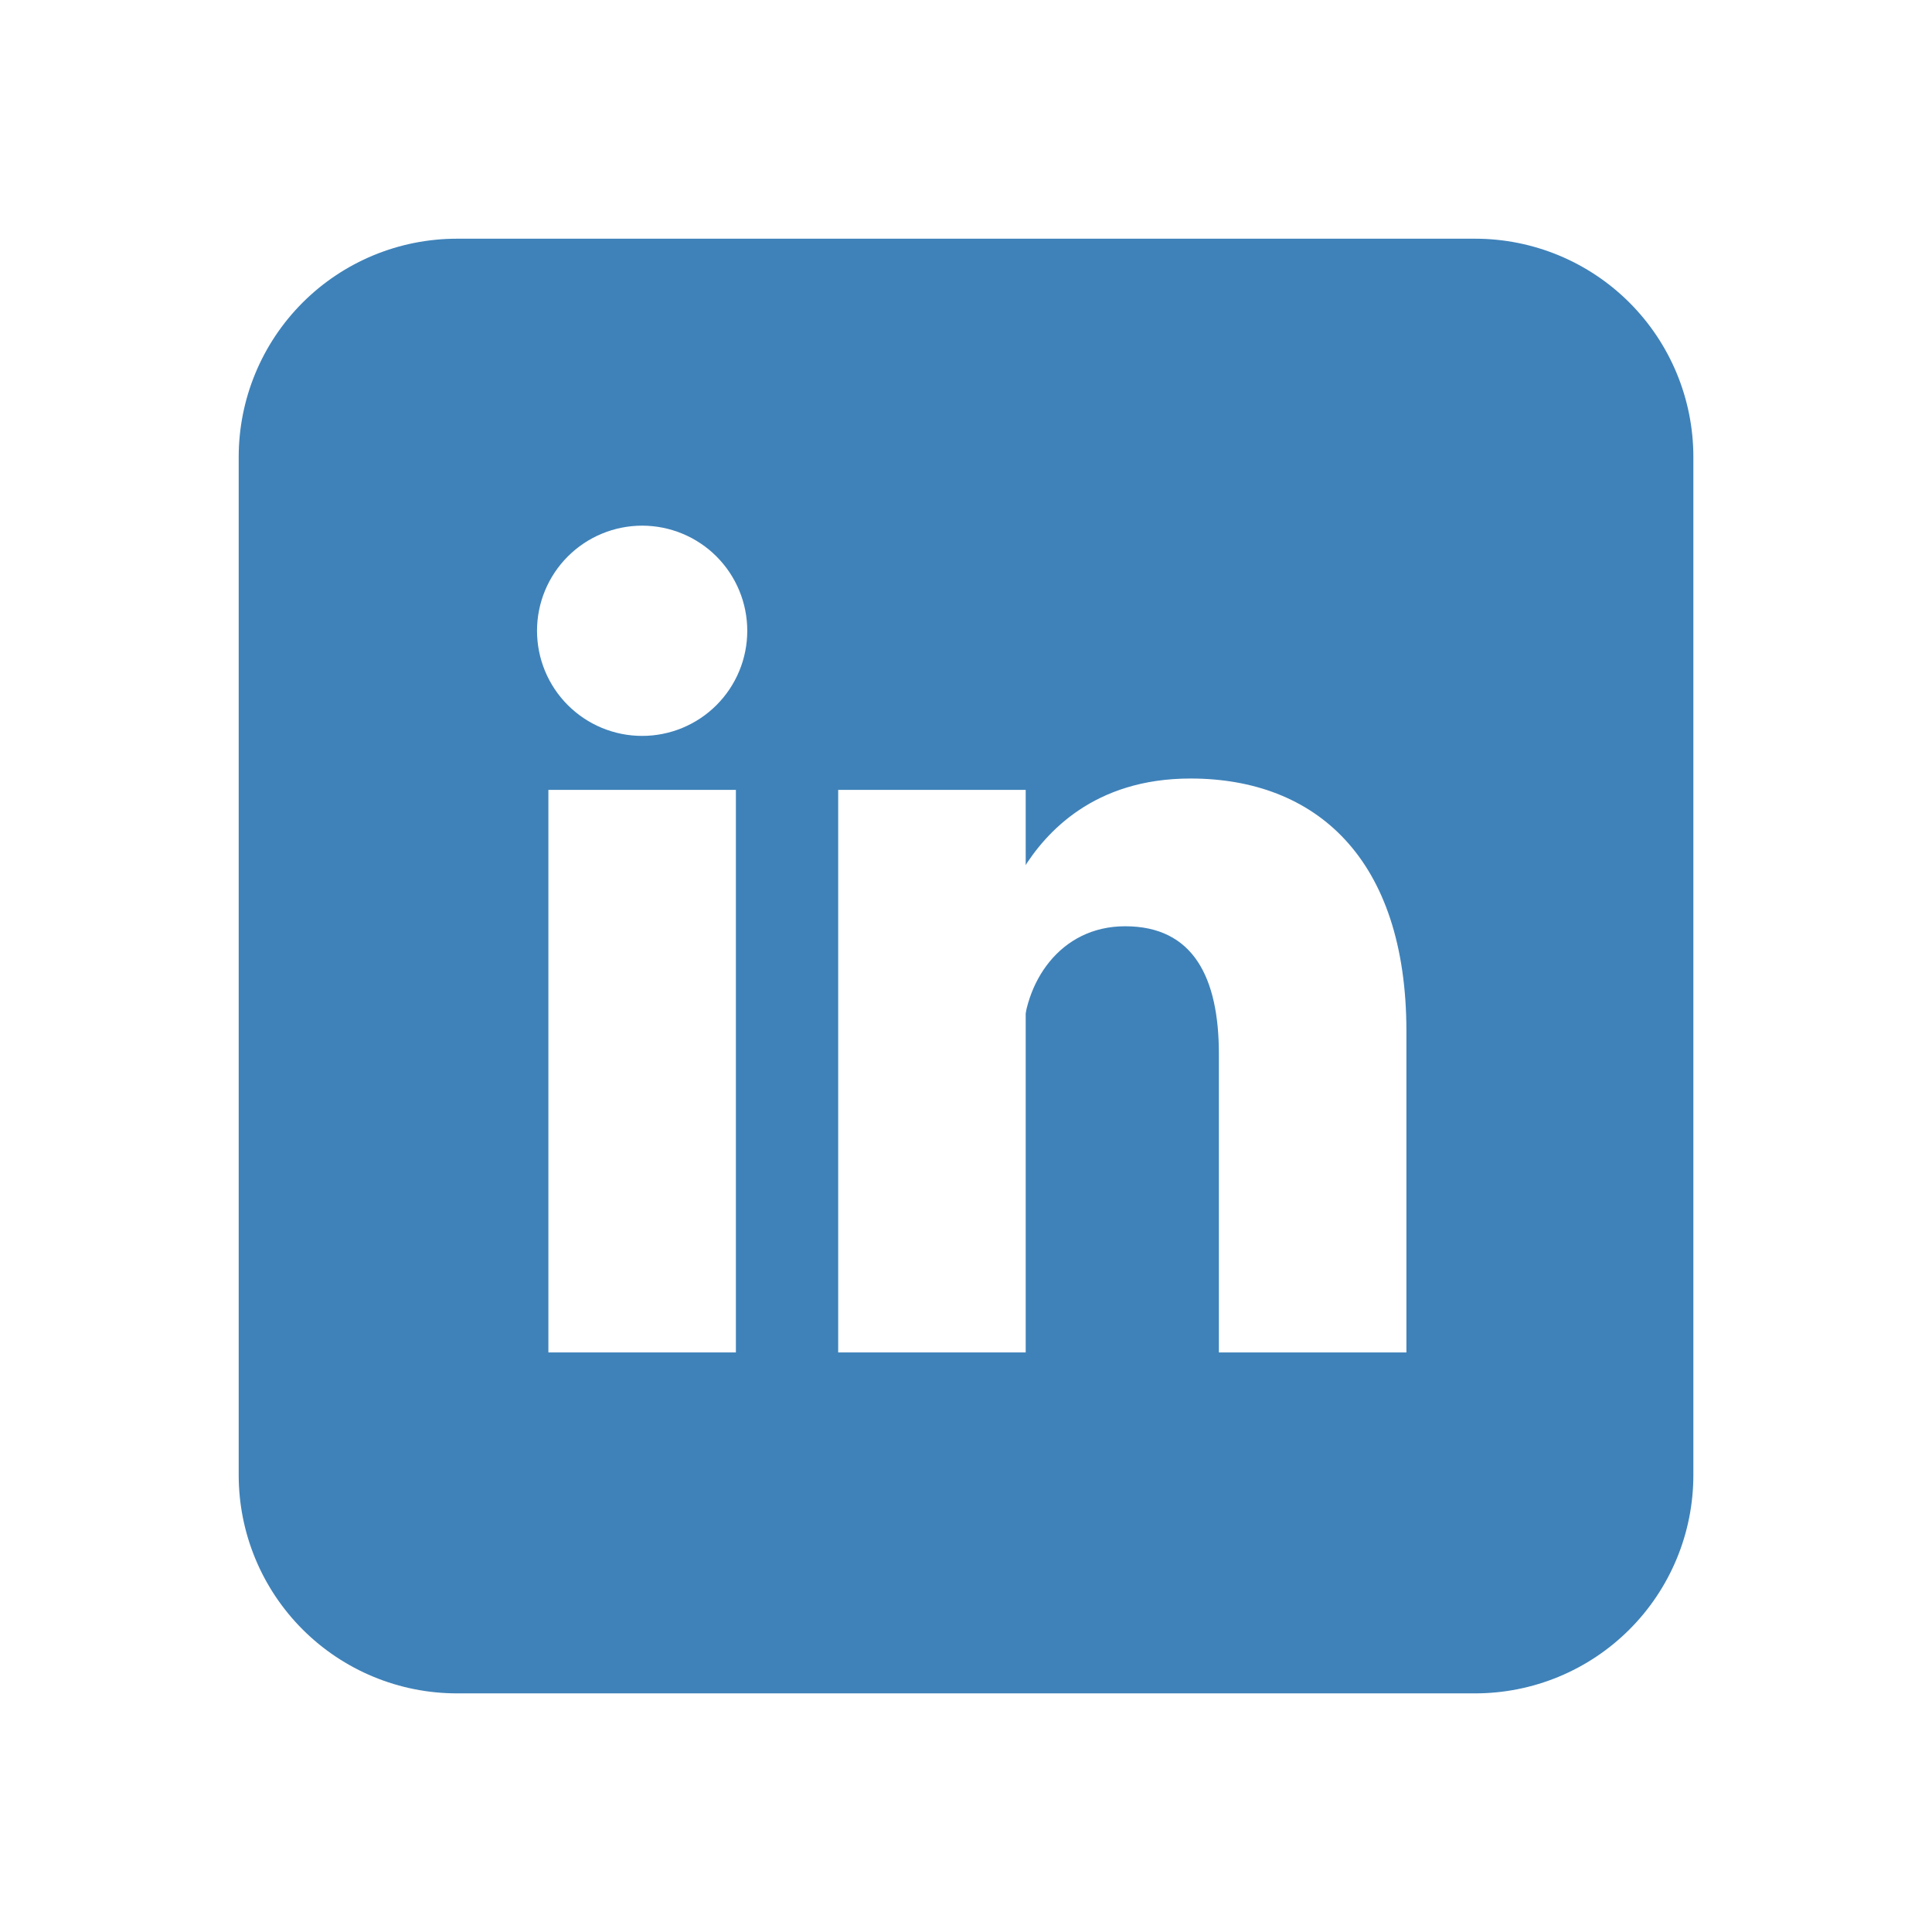
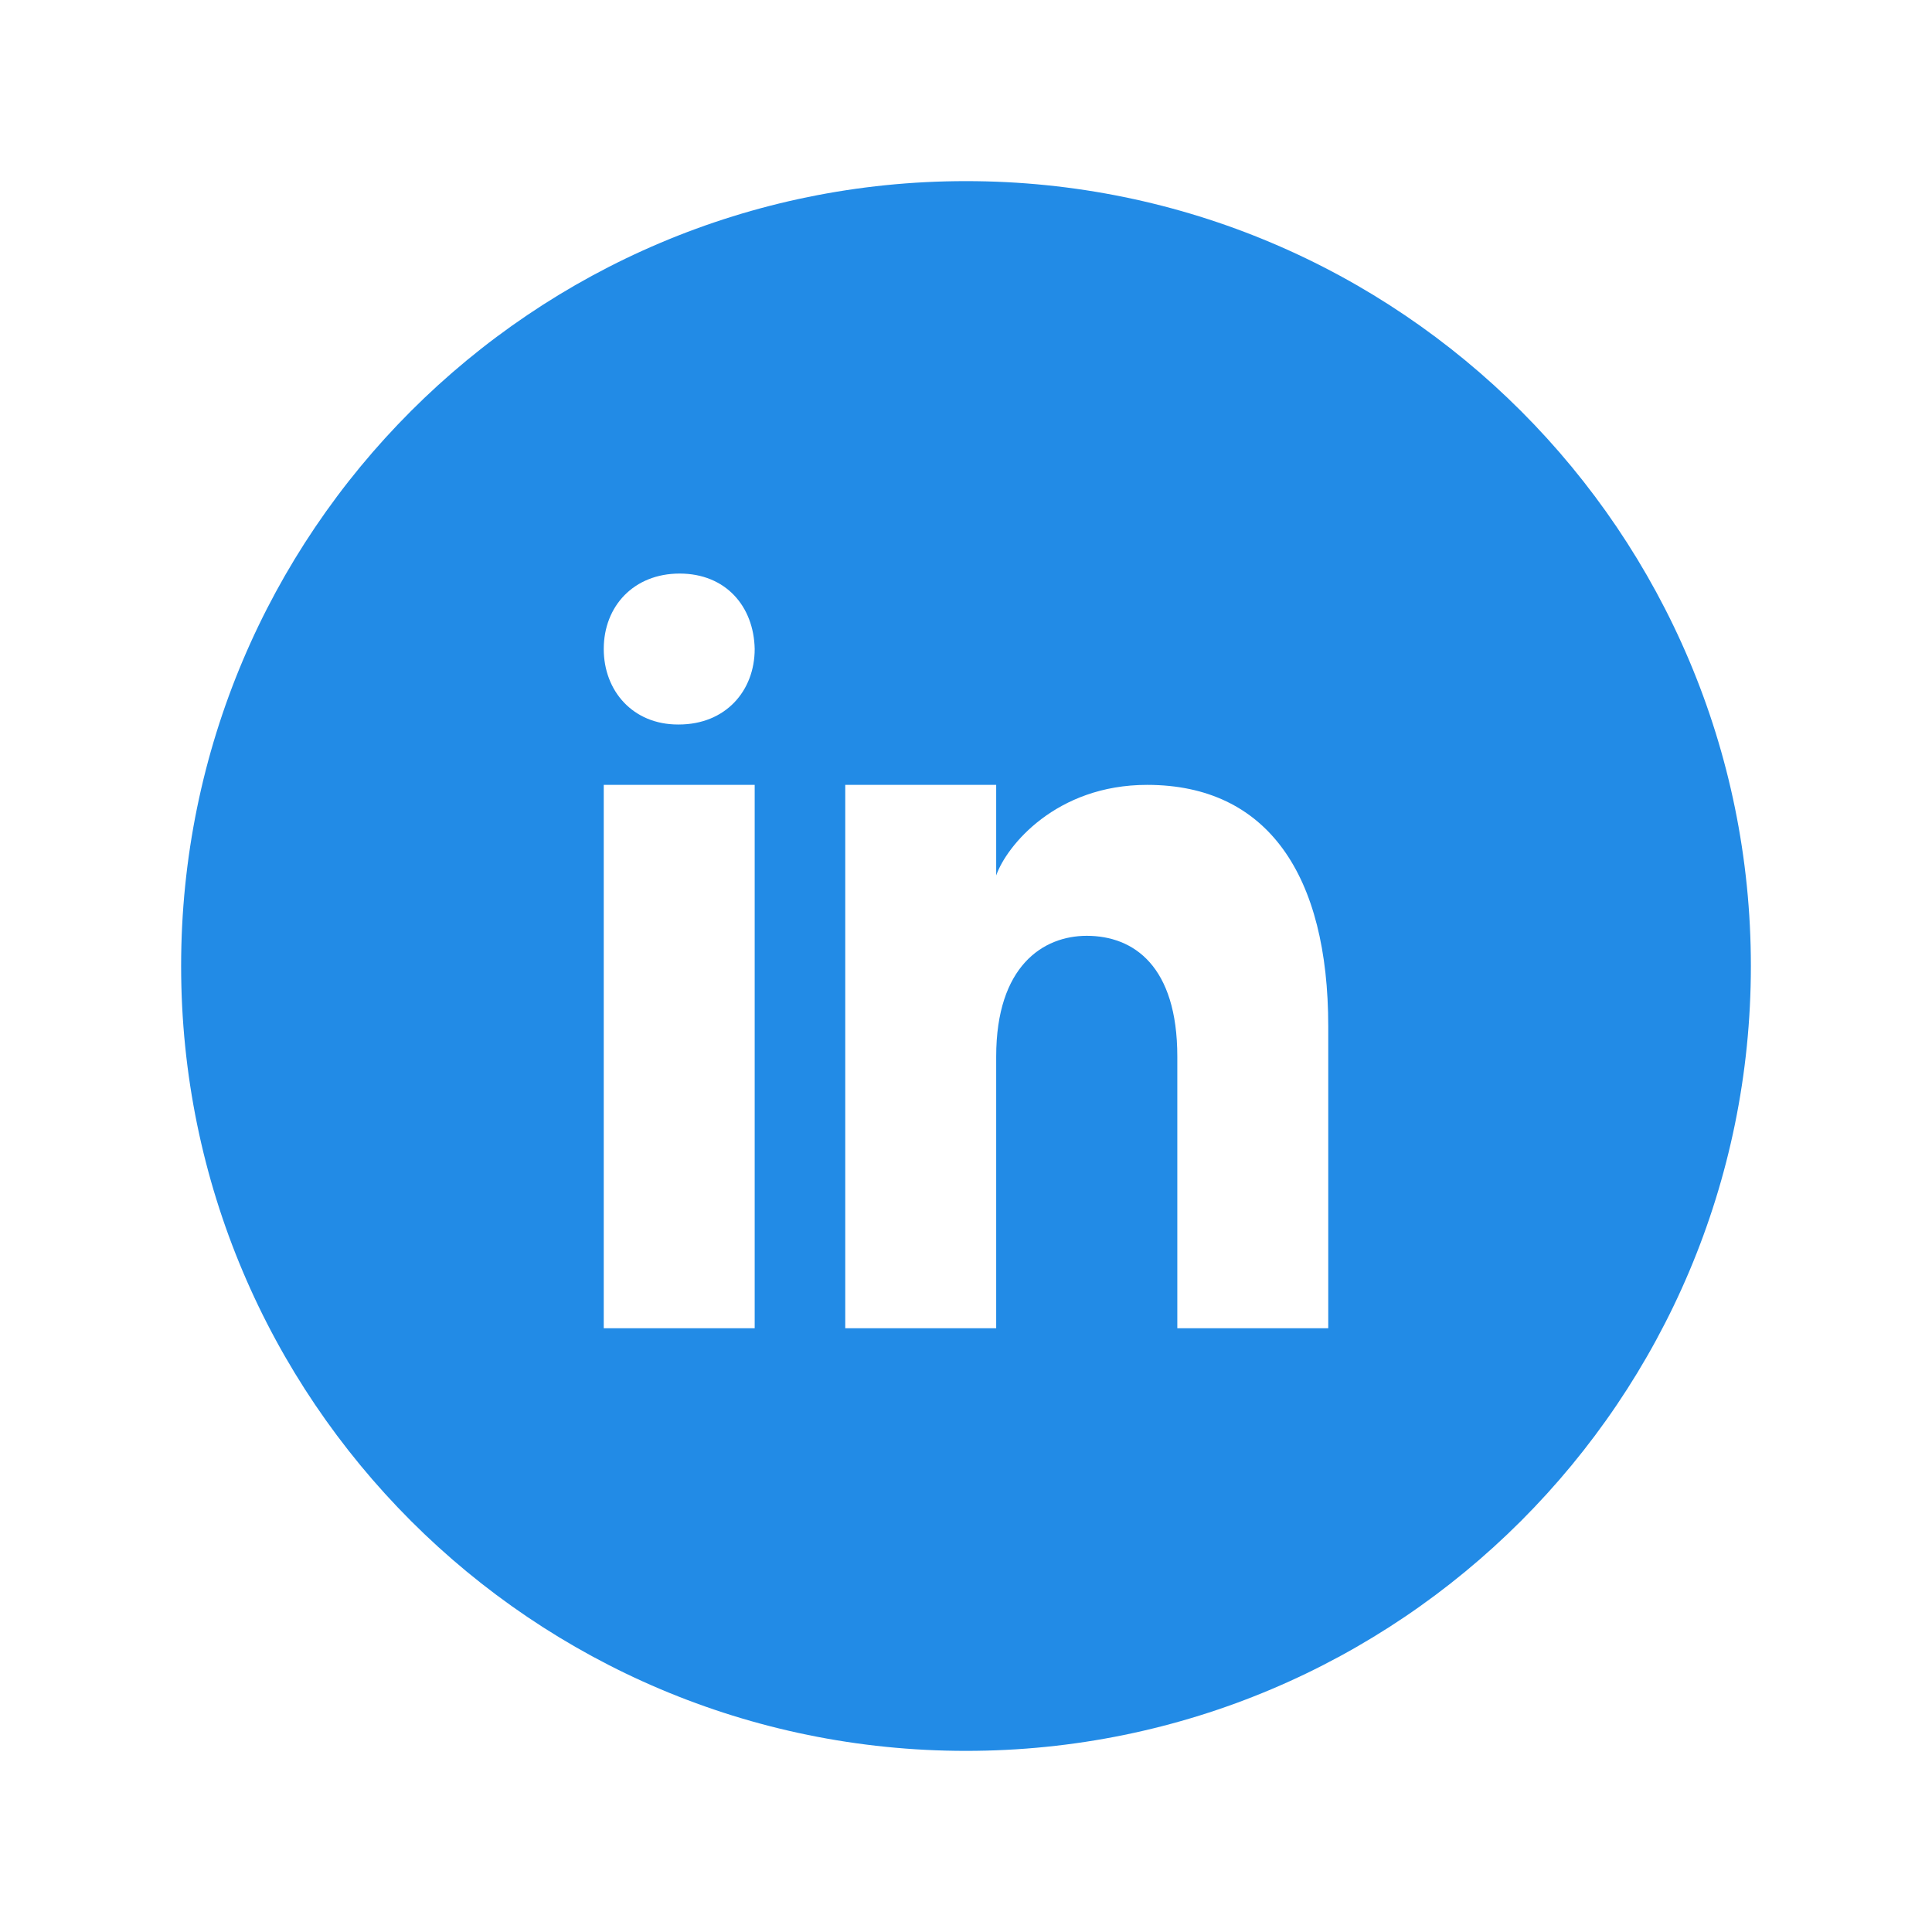
- <svg xmlns="http://www.w3.org/2000/svg" width="1024" zoomAndPan="magnify" viewBox="0 0 768 768" height="1024" preserveAspectRatio="xMidYMid meet" version="1.0">
-   <defs>
-     <clipPath id="id1">
-       <path d="M 94.887 94.891 L 673.137 94.891 L 673.137 673.141 L 94.887 673.141 Z M 94.887 94.891 " clip-rule="nonzero" />
-     </clipPath>
-   </defs>
-   <g clip-path="url(#id1)">
-     <path fill="rgb(24.709%, 50.98%, 72.549%)" d="M 181.625 94.891 L 586.398 94.891 C 587.82 94.891 589.238 94.926 590.656 94.992 C 592.074 95.062 593.488 95.168 594.902 95.309 C 596.316 95.445 597.723 95.621 599.129 95.828 C 600.531 96.035 601.93 96.277 603.32 96.555 C 604.715 96.832 606.098 97.145 607.477 97.488 C 608.852 97.832 610.219 98.211 611.578 98.625 C 612.938 99.035 614.285 99.48 615.621 99.961 C 616.957 100.438 618.281 100.949 619.594 101.492 C 620.906 102.035 622.203 102.609 623.484 103.219 C 624.77 103.824 626.035 104.461 627.289 105.133 C 628.539 105.801 629.773 106.5 630.992 107.23 C 632.211 107.961 633.41 108.719 634.59 109.508 C 635.77 110.297 636.93 111.113 638.07 111.957 C 639.211 112.805 640.328 113.676 641.426 114.578 C 642.523 115.477 643.598 116.406 644.648 117.359 C 645.703 118.312 646.73 119.289 647.734 120.293 C 648.738 121.297 649.715 122.324 650.668 123.379 C 651.621 124.43 652.547 125.504 653.449 126.602 C 654.352 127.699 655.223 128.816 656.07 129.957 C 656.914 131.098 657.73 132.258 658.52 133.438 C 659.309 134.617 660.066 135.816 660.797 137.035 C 661.527 138.254 662.227 139.488 662.895 140.738 C 663.566 141.992 664.203 143.258 664.809 144.543 C 665.418 145.824 665.992 147.121 666.535 148.434 C 667.078 149.746 667.59 151.07 668.066 152.406 C 668.547 153.742 668.992 155.09 669.402 156.449 C 669.816 157.805 670.195 159.176 670.539 160.551 C 670.883 161.93 671.195 163.312 671.473 164.703 C 671.746 166.098 671.992 167.496 672.199 168.898 C 672.406 170.305 672.582 171.711 672.719 173.125 C 672.859 174.539 672.965 175.953 673.035 177.371 C 673.102 178.789 673.137 180.207 673.137 181.625 L 673.137 586.402 C 673.137 587.82 673.102 589.238 673.035 590.656 C 672.965 592.074 672.859 593.492 672.719 594.902 C 672.582 596.316 672.406 597.723 672.199 599.129 C 671.992 600.531 671.746 601.93 671.473 603.324 C 671.195 604.715 670.883 606.102 670.539 607.477 C 670.195 608.855 669.816 610.223 669.402 611.582 C 668.992 612.938 668.547 614.285 668.066 615.621 C 667.59 616.961 667.078 618.281 666.535 619.594 C 665.992 620.906 665.418 622.203 664.809 623.488 C 664.203 624.77 663.566 626.039 662.895 627.289 C 662.227 628.543 661.527 629.777 660.797 630.992 C 660.066 632.211 659.309 633.41 658.52 634.59 C 657.73 635.77 656.914 636.93 656.07 638.07 C 655.223 639.211 654.352 640.328 653.449 641.426 C 652.547 642.523 651.621 643.598 650.668 644.652 C 649.715 645.703 648.738 646.73 647.734 647.734 C 646.73 648.738 645.703 649.715 644.648 650.668 C 643.598 651.621 642.523 652.551 641.426 653.449 C 640.328 654.352 639.211 655.223 638.07 656.07 C 636.93 656.914 635.77 657.734 634.59 658.52 C 633.41 659.309 632.211 660.07 630.992 660.797 C 629.773 661.527 628.539 662.227 627.289 662.898 C 626.035 663.566 624.77 664.203 623.484 664.812 C 622.203 665.418 620.906 665.992 619.594 666.535 C 618.281 667.078 616.957 667.59 615.621 668.07 C 614.285 668.547 612.938 668.992 611.578 669.402 C 610.219 669.816 608.852 670.195 607.477 670.539 C 606.098 670.883 604.715 671.195 603.32 671.473 C 601.93 671.75 600.531 671.992 599.129 672.199 C 597.723 672.41 596.316 672.582 594.902 672.723 C 593.488 672.859 592.074 672.965 590.656 673.035 C 589.238 673.105 587.82 673.141 586.398 673.141 L 181.625 673.141 C 180.207 673.141 178.785 673.105 177.371 673.035 C 175.953 672.965 174.535 672.859 173.125 672.723 C 171.711 672.582 170.301 672.41 168.898 672.199 C 167.492 671.992 166.098 671.75 164.703 671.473 C 163.312 671.195 161.926 670.883 160.551 670.539 C 159.172 670.195 157.805 669.816 156.445 669.402 C 155.09 668.992 153.742 668.547 152.406 668.07 C 151.066 667.59 149.742 667.078 148.434 666.535 C 147.121 665.992 145.824 665.418 144.539 664.812 C 143.258 664.203 141.988 663.566 140.738 662.898 C 139.484 662.227 138.25 661.527 137.035 660.797 C 135.816 660.07 134.617 659.309 133.438 658.52 C 132.258 657.734 131.098 656.914 129.957 656.07 C 128.816 655.223 127.695 654.352 126.598 653.449 C 125.504 652.551 124.43 651.621 123.375 650.668 C 122.324 649.715 121.297 648.738 120.293 647.734 C 119.289 646.73 118.309 645.703 117.355 644.652 C 116.402 643.598 115.477 642.523 114.578 641.426 C 113.676 640.328 112.801 639.211 111.957 638.07 C 111.113 636.93 110.293 635.77 109.504 634.59 C 108.719 633.41 107.957 632.211 107.227 630.992 C 106.5 629.777 105.797 628.543 105.129 627.289 C 104.461 626.039 103.824 624.77 103.215 623.488 C 102.609 622.203 102.035 620.906 101.492 619.594 C 100.945 618.281 100.438 616.961 99.957 615.621 C 99.48 614.285 99.035 612.938 98.621 611.582 C 98.211 610.223 97.832 608.855 97.488 607.477 C 97.141 606.102 96.832 604.715 96.555 603.324 C 96.277 601.93 96.035 600.531 95.828 599.129 C 95.617 597.723 95.445 596.316 95.305 594.902 C 95.168 593.492 95.062 592.074 94.992 590.656 C 94.922 589.238 94.887 587.82 94.887 586.402 L 94.887 181.625 C 94.887 180.207 94.922 178.789 94.992 177.371 C 95.062 175.953 95.168 174.539 95.305 173.125 C 95.445 171.711 95.617 170.305 95.828 168.898 C 96.035 167.496 96.277 166.098 96.555 164.703 C 96.832 163.312 97.141 161.93 97.488 160.551 C 97.832 159.176 98.211 157.805 98.621 156.449 C 99.035 155.09 99.48 153.742 99.957 152.406 C 100.438 151.07 100.945 149.746 101.492 148.434 C 102.035 147.121 102.609 145.824 103.215 144.543 C 103.824 143.258 104.461 141.992 105.129 140.738 C 105.797 139.488 106.5 138.254 107.227 137.035 C 107.957 135.816 108.719 134.617 109.504 133.438 C 110.293 132.258 111.113 131.098 111.957 129.957 C 112.801 128.816 113.676 127.699 114.578 126.602 C 115.477 125.504 116.402 124.43 117.355 123.379 C 118.309 122.324 119.289 121.297 120.293 120.293 C 121.297 119.289 122.324 118.312 123.375 117.359 C 124.43 116.406 125.504 115.477 126.598 114.578 C 127.695 113.676 128.816 112.805 129.957 111.957 C 131.098 111.113 132.258 110.297 133.438 109.508 C 134.617 108.719 135.816 107.961 137.035 107.23 C 138.25 106.5 139.484 105.801 140.738 105.133 C 141.988 104.461 143.258 103.824 144.539 103.219 C 145.824 102.609 147.121 102.035 148.434 101.492 C 149.742 100.949 151.066 100.438 152.406 99.961 C 153.742 99.48 155.09 99.035 156.445 98.625 C 157.805 98.211 159.172 97.832 160.551 97.488 C 161.926 97.145 163.312 96.832 164.703 96.555 C 166.098 96.277 167.492 96.035 168.898 95.828 C 170.301 95.621 171.711 95.445 173.125 95.309 C 174.535 95.168 175.953 95.062 177.371 94.992 C 178.789 94.926 180.207 94.891 181.625 94.891 Z M 181.625 94.891 " fill-opacity="1" fill-rule="nonzero" />
-   </g>
-   <path fill="rgb(100%, 100%, 100%)" d="M 297.051 250.746 C 297.051 252.113 296.98 253.48 296.848 254.84 C 296.715 256.203 296.512 257.555 296.246 258.898 C 295.98 260.238 295.648 261.566 295.25 262.875 C 294.852 264.184 294.391 265.473 293.867 266.738 C 293.344 268 292.762 269.238 292.113 270.445 C 291.469 271.652 290.766 272.824 290.008 273.961 C 289.246 275.098 288.434 276.199 287.562 277.254 C 286.695 278.312 285.777 279.324 284.809 280.293 C 283.844 281.262 282.828 282.18 281.773 283.047 C 280.715 283.914 279.617 284.73 278.477 285.492 C 277.34 286.25 276.168 286.953 274.961 287.598 C 273.754 288.242 272.52 288.828 271.254 289.352 C 269.988 289.875 268.703 290.336 267.391 290.734 C 266.082 291.133 264.758 291.465 263.414 291.73 C 262.07 291.996 260.719 292.199 259.359 292.332 C 257.996 292.465 256.629 292.531 255.262 292.531 C 253.895 292.531 252.527 292.465 251.164 292.332 C 249.805 292.199 248.453 291.996 247.109 291.73 C 245.766 291.465 244.441 291.133 243.133 290.734 C 241.82 290.336 240.535 289.875 239.27 289.352 C 238.008 288.828 236.77 288.242 235.562 287.598 C 234.355 286.953 233.184 286.25 232.047 285.492 C 230.906 284.73 229.809 283.914 228.754 283.047 C 227.695 282.18 226.68 281.262 225.715 280.293 C 224.746 279.324 223.828 278.312 222.961 277.254 C 222.09 276.199 221.277 275.098 220.516 273.961 C 219.758 272.824 219.055 271.652 218.41 270.445 C 217.762 269.238 217.18 268 216.656 266.738 C 216.133 265.473 215.672 264.184 215.273 262.875 C 214.875 261.566 214.543 260.238 214.277 258.898 C 214.012 257.555 213.809 256.203 213.676 254.84 C 213.543 253.48 213.473 252.113 213.473 250.746 C 213.473 249.375 213.543 248.012 213.676 246.648 C 213.809 245.289 214.012 243.934 214.277 242.594 C 214.543 241.25 214.875 239.926 215.273 238.613 C 215.672 237.305 216.133 236.02 216.656 234.754 C 217.18 233.488 217.762 232.254 218.41 231.047 C 219.055 229.84 219.758 228.668 220.516 227.531 C 221.277 226.391 222.09 225.293 222.961 224.234 C 223.828 223.18 224.746 222.164 225.715 221.195 C 226.68 220.23 227.695 219.312 228.754 218.441 C 229.809 217.574 230.906 216.762 232.047 216 C 233.184 215.238 234.355 214.539 235.562 213.891 C 236.77 213.246 238.008 212.664 239.27 212.141 C 240.535 211.613 241.82 211.156 243.133 210.758 C 244.441 210.359 245.766 210.027 247.109 209.762 C 248.453 209.492 249.805 209.293 251.164 209.16 C 252.527 209.023 253.895 208.957 255.262 208.957 C 256.629 208.957 257.996 209.023 259.359 209.16 C 260.719 209.293 262.07 209.492 263.414 209.762 C 264.758 210.027 266.082 210.359 267.391 210.758 C 268.703 211.156 269.988 211.613 271.254 212.141 C 272.52 212.664 273.754 213.246 274.961 213.891 C 276.168 214.539 277.34 215.238 278.477 216 C 279.617 216.762 280.715 217.574 281.773 218.441 C 282.828 219.312 283.844 220.23 284.809 221.195 C 285.777 222.164 286.695 223.18 287.562 224.234 C 288.434 225.293 289.246 226.391 290.008 227.531 C 290.766 228.668 291.469 229.84 292.113 231.047 C 292.762 232.254 293.344 233.488 293.867 234.754 C 294.391 236.02 294.852 237.305 295.25 238.613 C 295.648 239.926 295.98 241.25 296.246 242.594 C 296.512 243.934 296.715 245.289 296.848 246.648 C 296.98 248.012 297.051 249.375 297.051 250.746 Z M 297.051 250.746 " fill-opacity="1" fill-rule="nonzero" />
-   <path stroke-linecap="butt" transform="matrix(1.129394, 0, 0, 1.129394, 94.8878, 94.88908)" fill-opacity="1" fill="rgb(100%, 100%, 100%)" fill-rule="nonzero" stroke-linejoin="miter" d="M 244.001 194.001 L 244.001 392.001 M 142 194.001 L 142 392.001 " stroke="rgb(100%, 100%, 100%)" stroke-width="66" stroke-opacity="1" stroke-miterlimit="4" />
-   <path fill="rgb(100%, 100%, 100%)" d="M 406.602 413.379 C 406.602 390.789 421.281 368.203 447.258 368.203 C 474.363 368.203 484.527 388.531 484.527 419.023 L 484.527 537.613 L 559.07 537.613 L 559.07 409.988 C 559.07 341.098 522.93 309.473 473.234 309.473 C 434.836 309.473 415.637 330.934 406.602 345.613 " fill-opacity="1" fill-rule="nonzero" />
+ <svg xmlns="http://www.w3.org/2000/svg" x="0px" y="0px" width="128" height="128" viewBox="0 0 64 64" style=" fill:#228BE6;">
+   <path d="M32,6C17.641,6,6,17.641,6,32c0,14.359,11.641,26,26,26s26-11.641,26-26C58,17.641,46.359,6,32,6z M25,44h-5V26h5V44z M22.485,24h-0.028C20.965,24,20,22.888,20,21.499C20,20.08,20.995,19,22.514,19c1.521,0,2.458,1.08,2.486,2.499 C25,22.887,24.035,24,22.485,24z M44,44h-5v-9c0-3-1.446-4-3-4c-1.445,0-3,1-3,4v9h-5V26h5v3c0.343-0.981,1.984-3,5-3c4,0,6,3,6,8 V44z" />
</svg>
